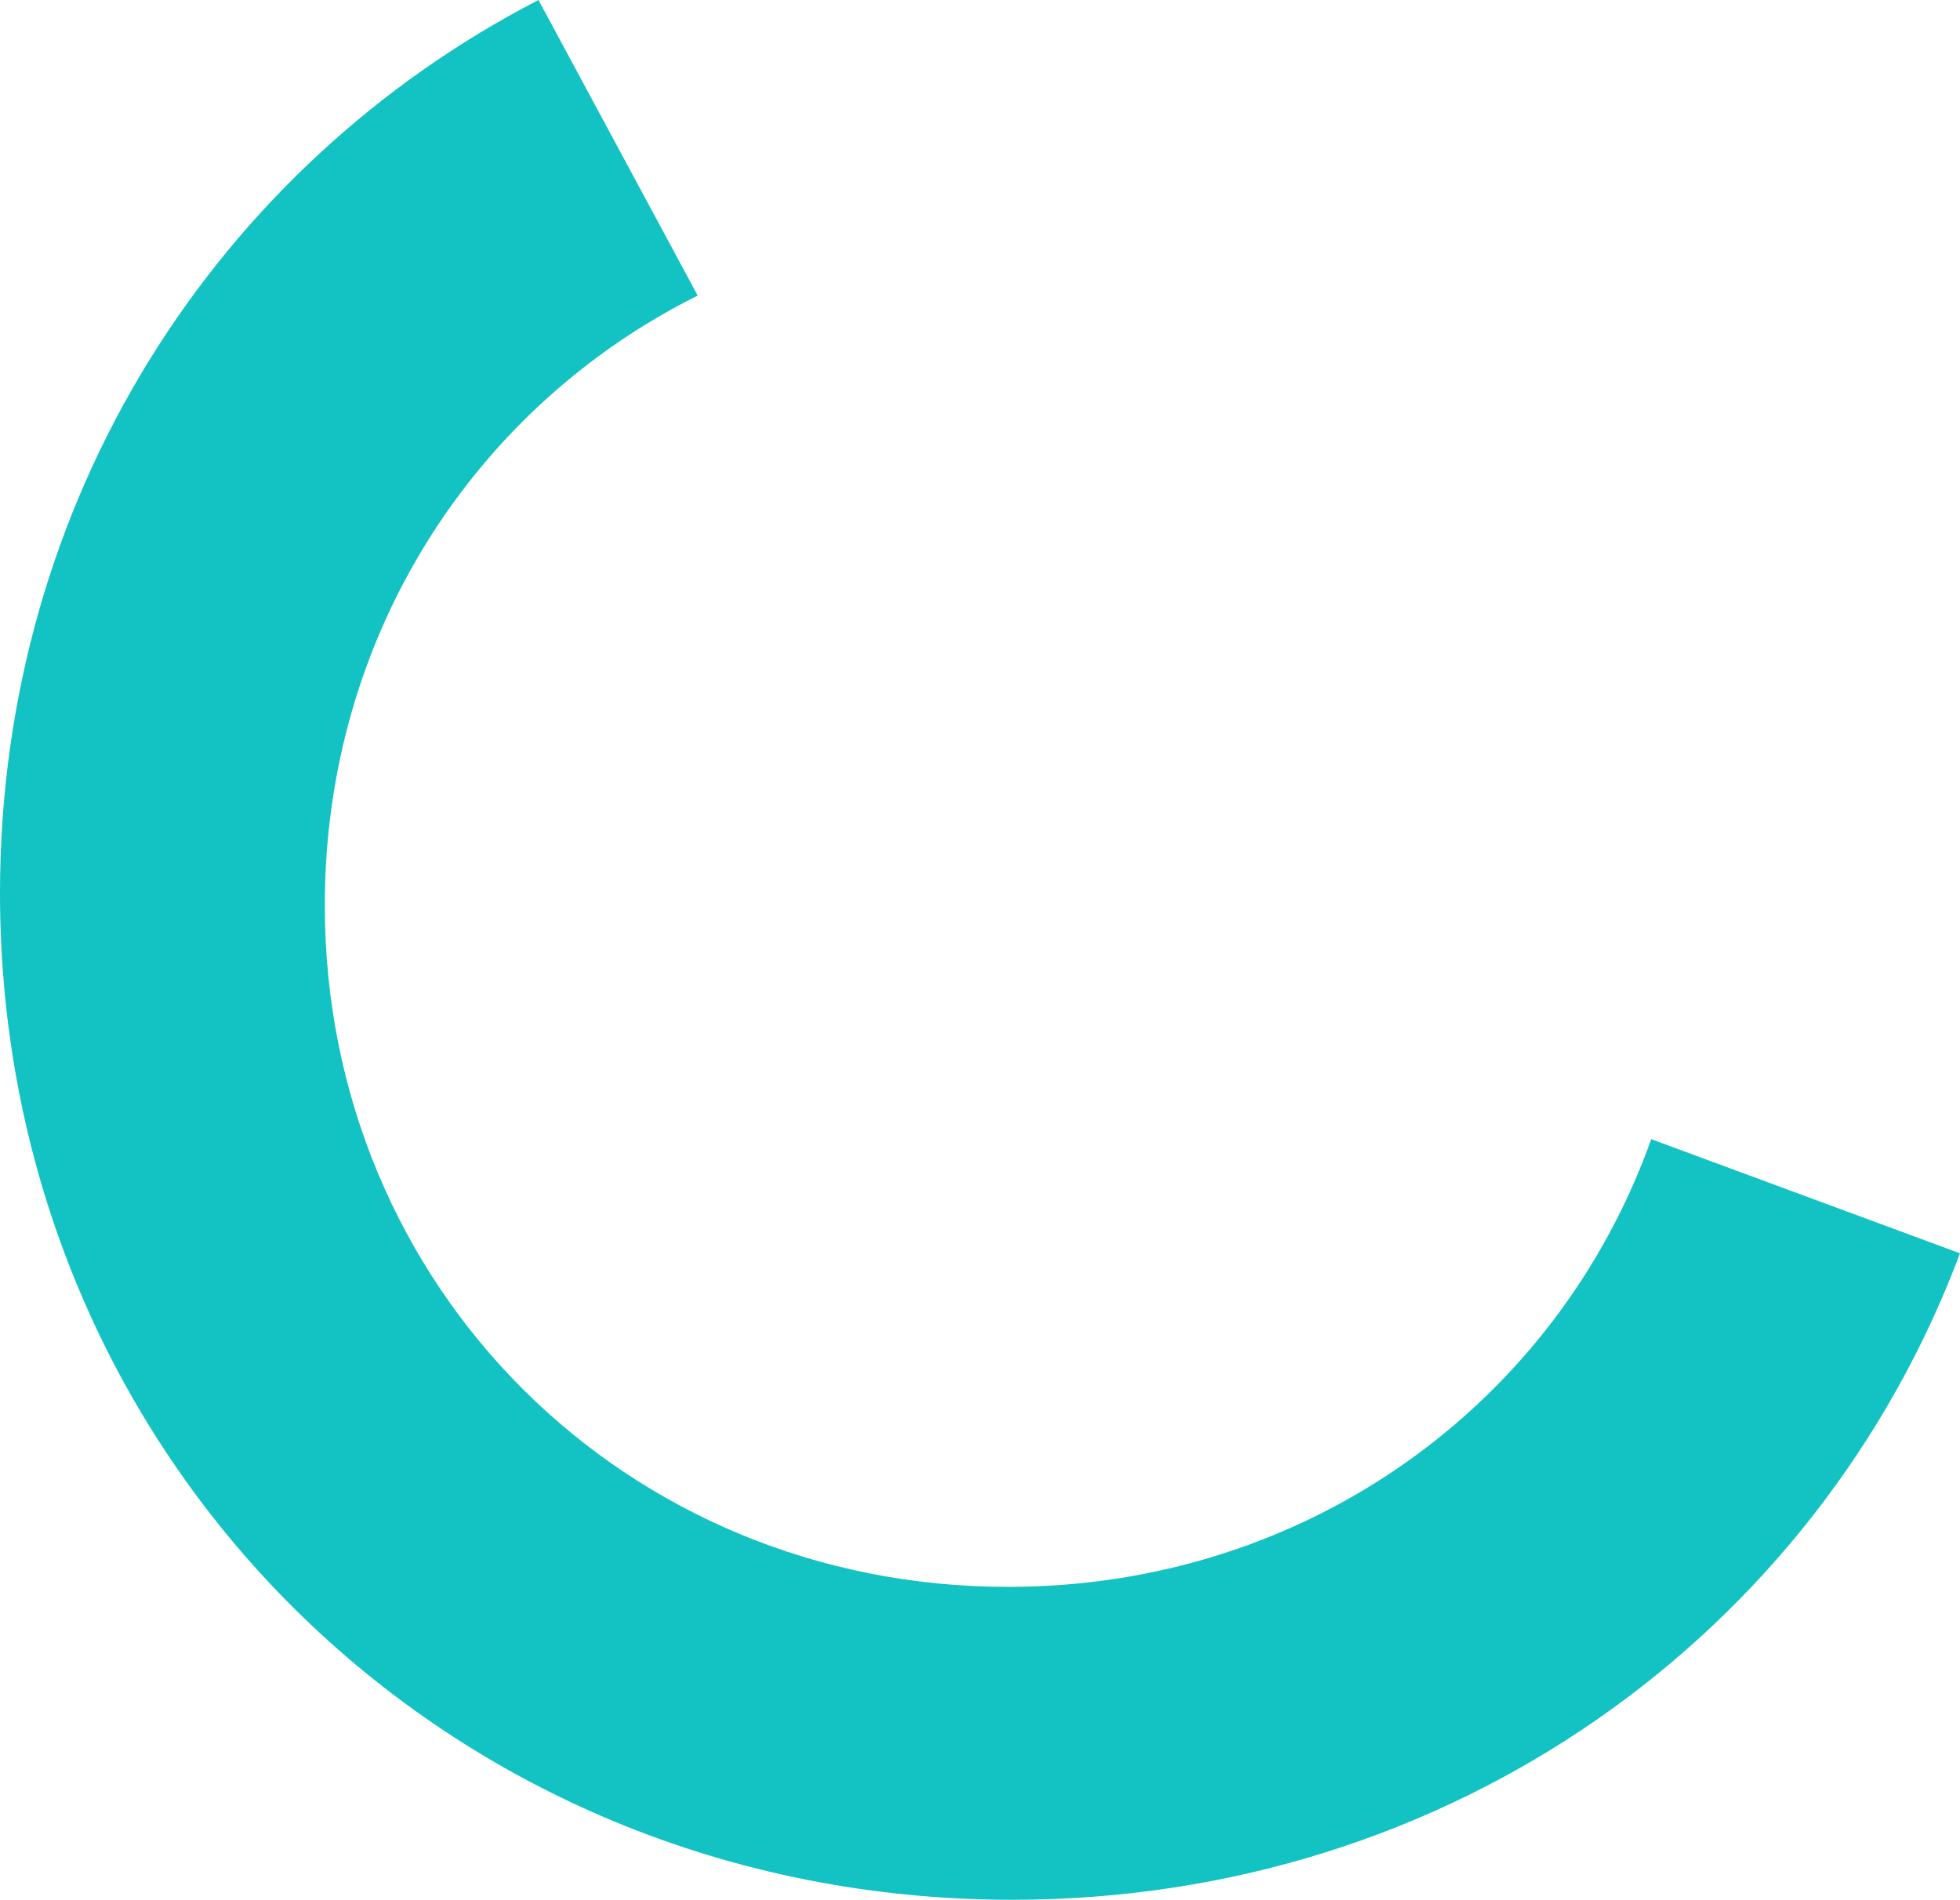
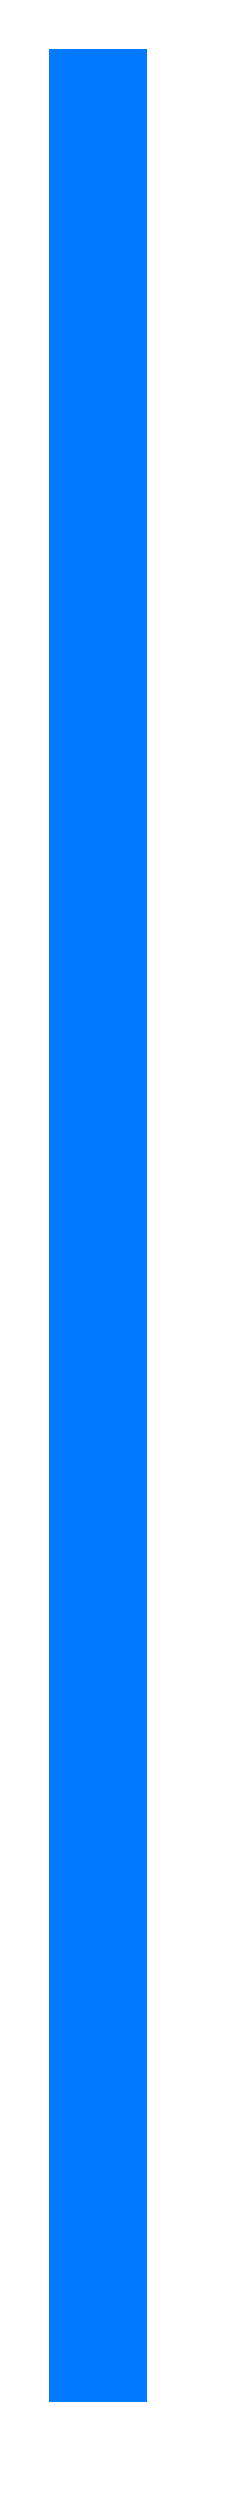
- <svg xmlns="http://www.w3.org/2000/svg" version="1.1" width="295px" height="286px">
-   <g transform="matrix(1 0 0 1 -1521 -251 )">
-     <path d="M 81.046 0  L 105.011 44.496  C 71.46 61.228  48.886 95.677  48.886 136.271  C 48.886 193.74  94.13 238.894  151.714 238.894  C 196.846 238.894  234.397 211.158  248.528 171.494  L 295 188.678  C 273.466 246.068  218.388 286  152.361 286  C 67.039 286  0 219.319  0 134.453  C 0 75.362  32.501 25.087  81.046 0  Z " fill-rule="nonzero" fill="#13c2c2" stroke="none" transform="matrix(1 0 0 1 1521 251 )" />
+ <svg xmlns="http://www.w3.org/2000/svg" version="1.1" width="5px" height="51px">
+   <g transform="matrix(1 0 0 1 1 16 )">
+     <path d="M 1 -15  L 1 33  " stroke-width="2" stroke="#007aff" fill="none" stroke-opacity="0.996" />
  </g>
</svg>
